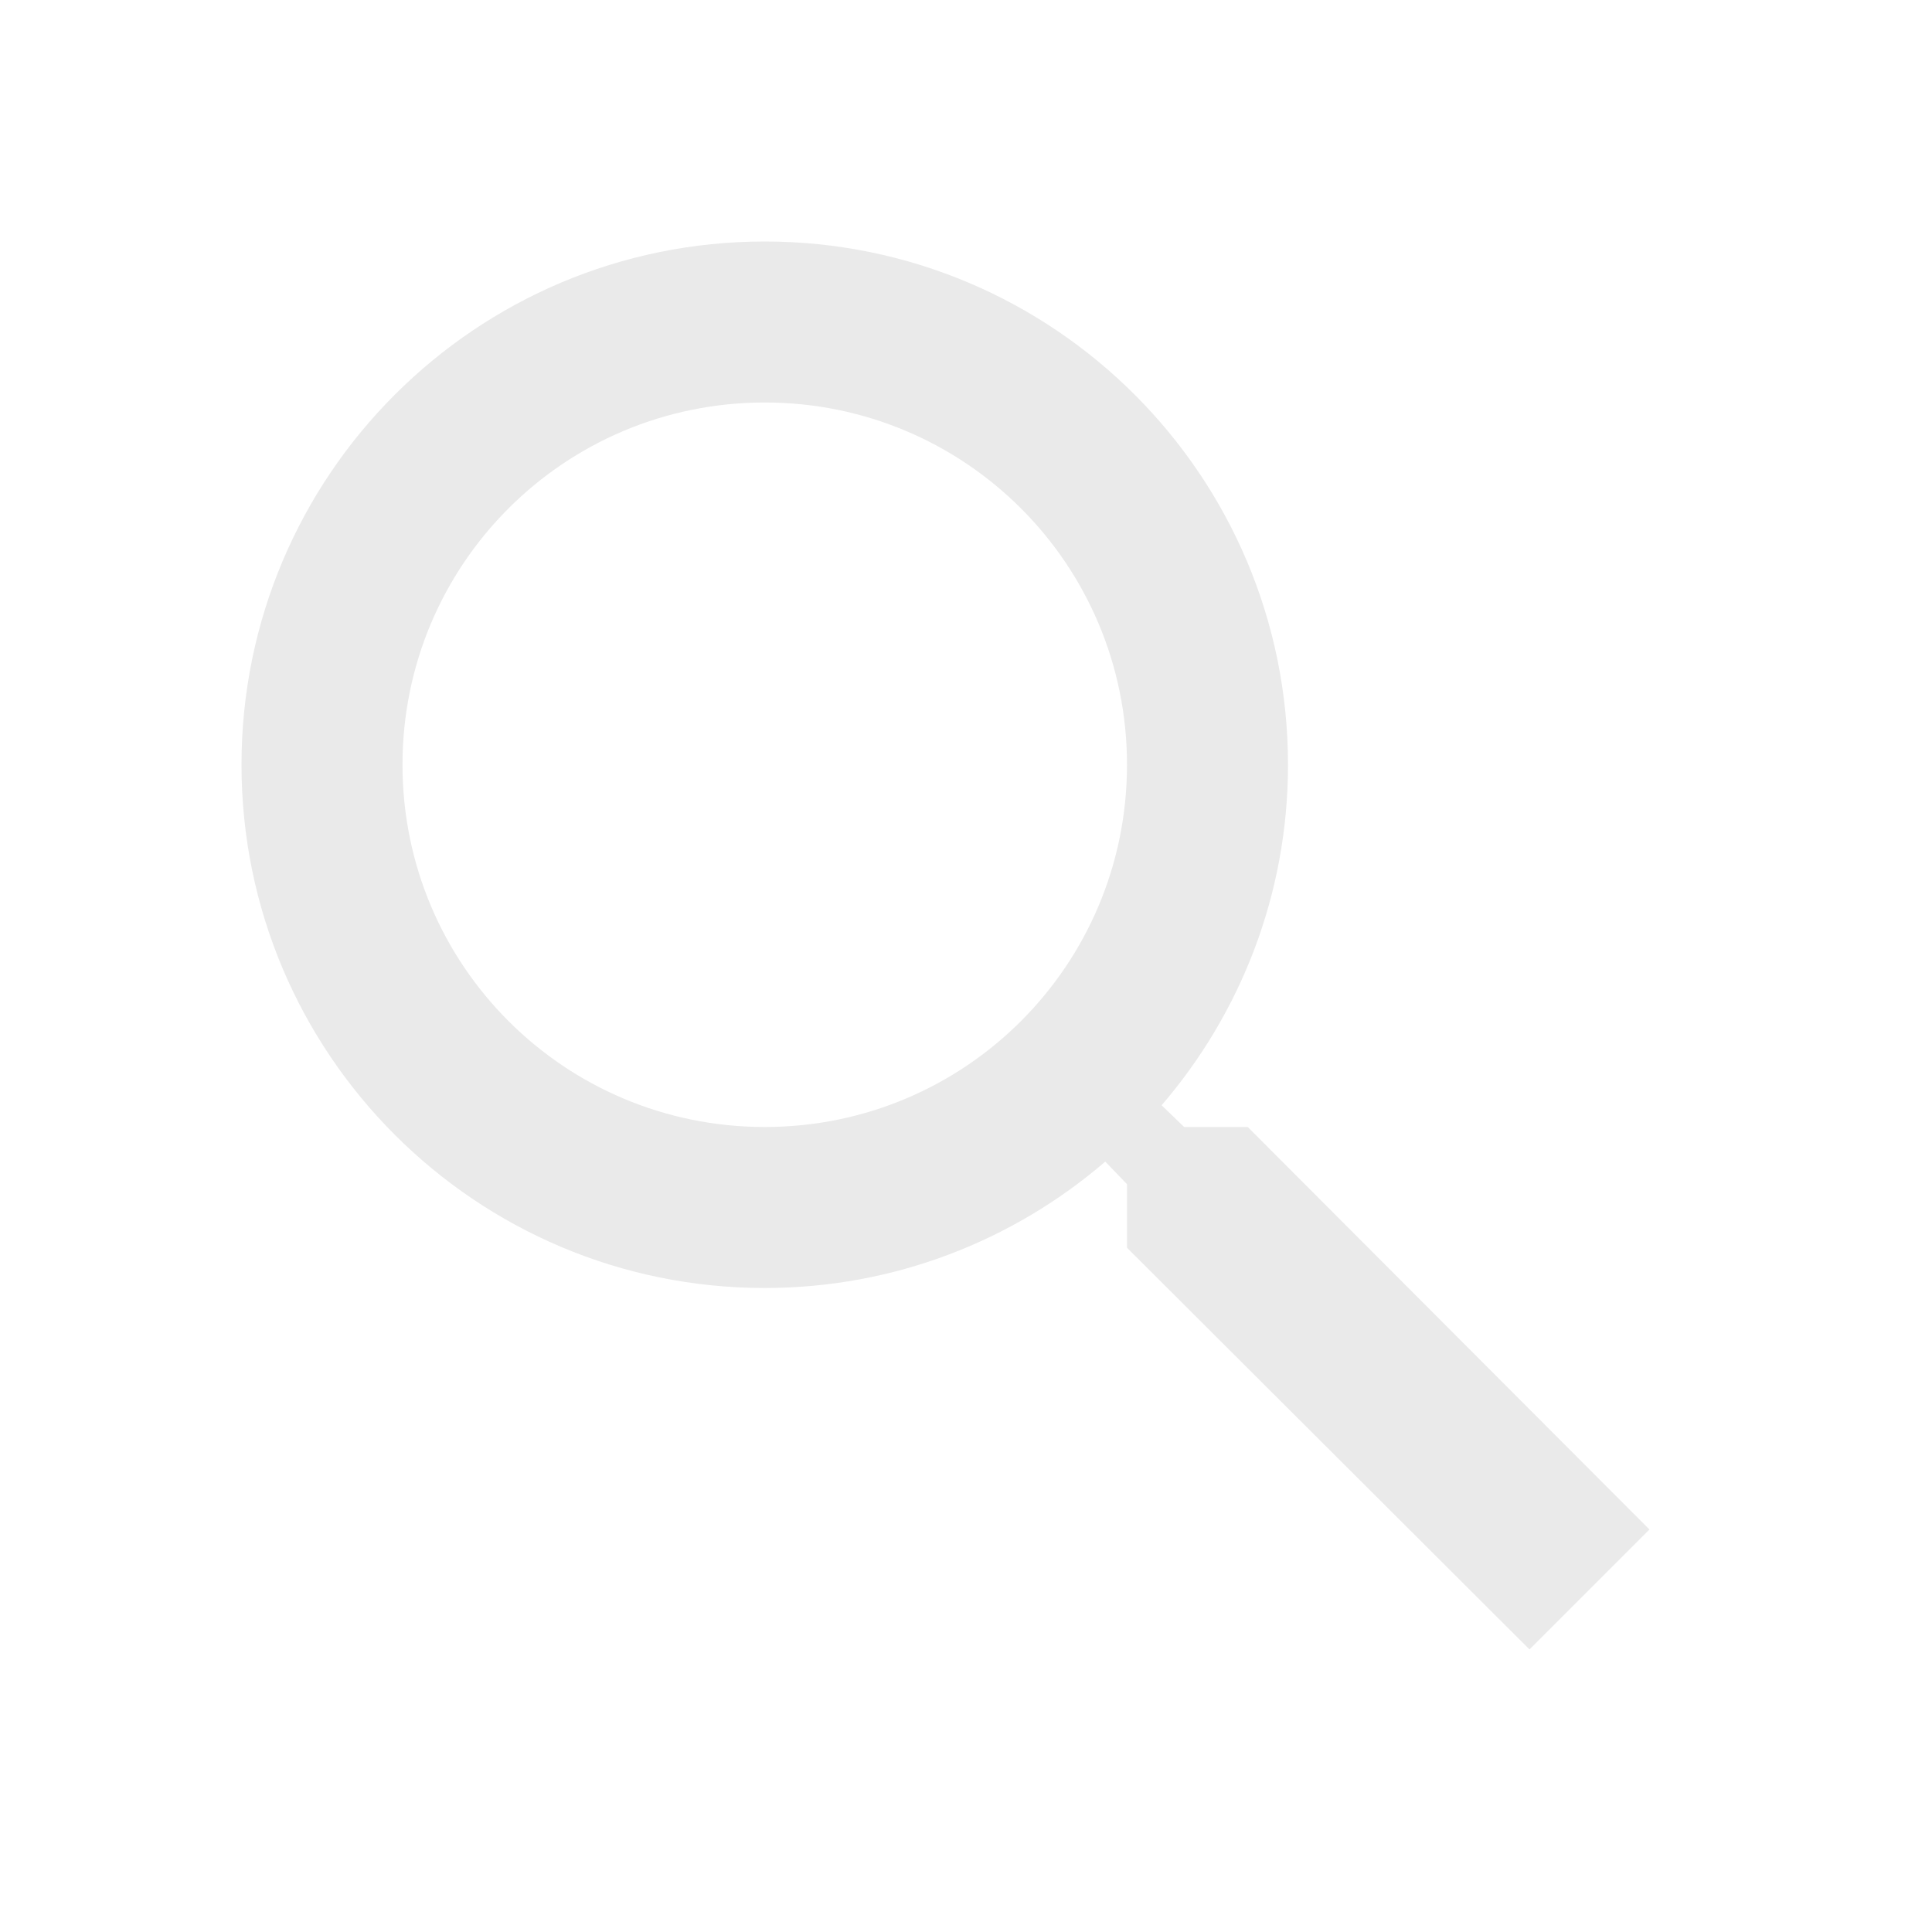
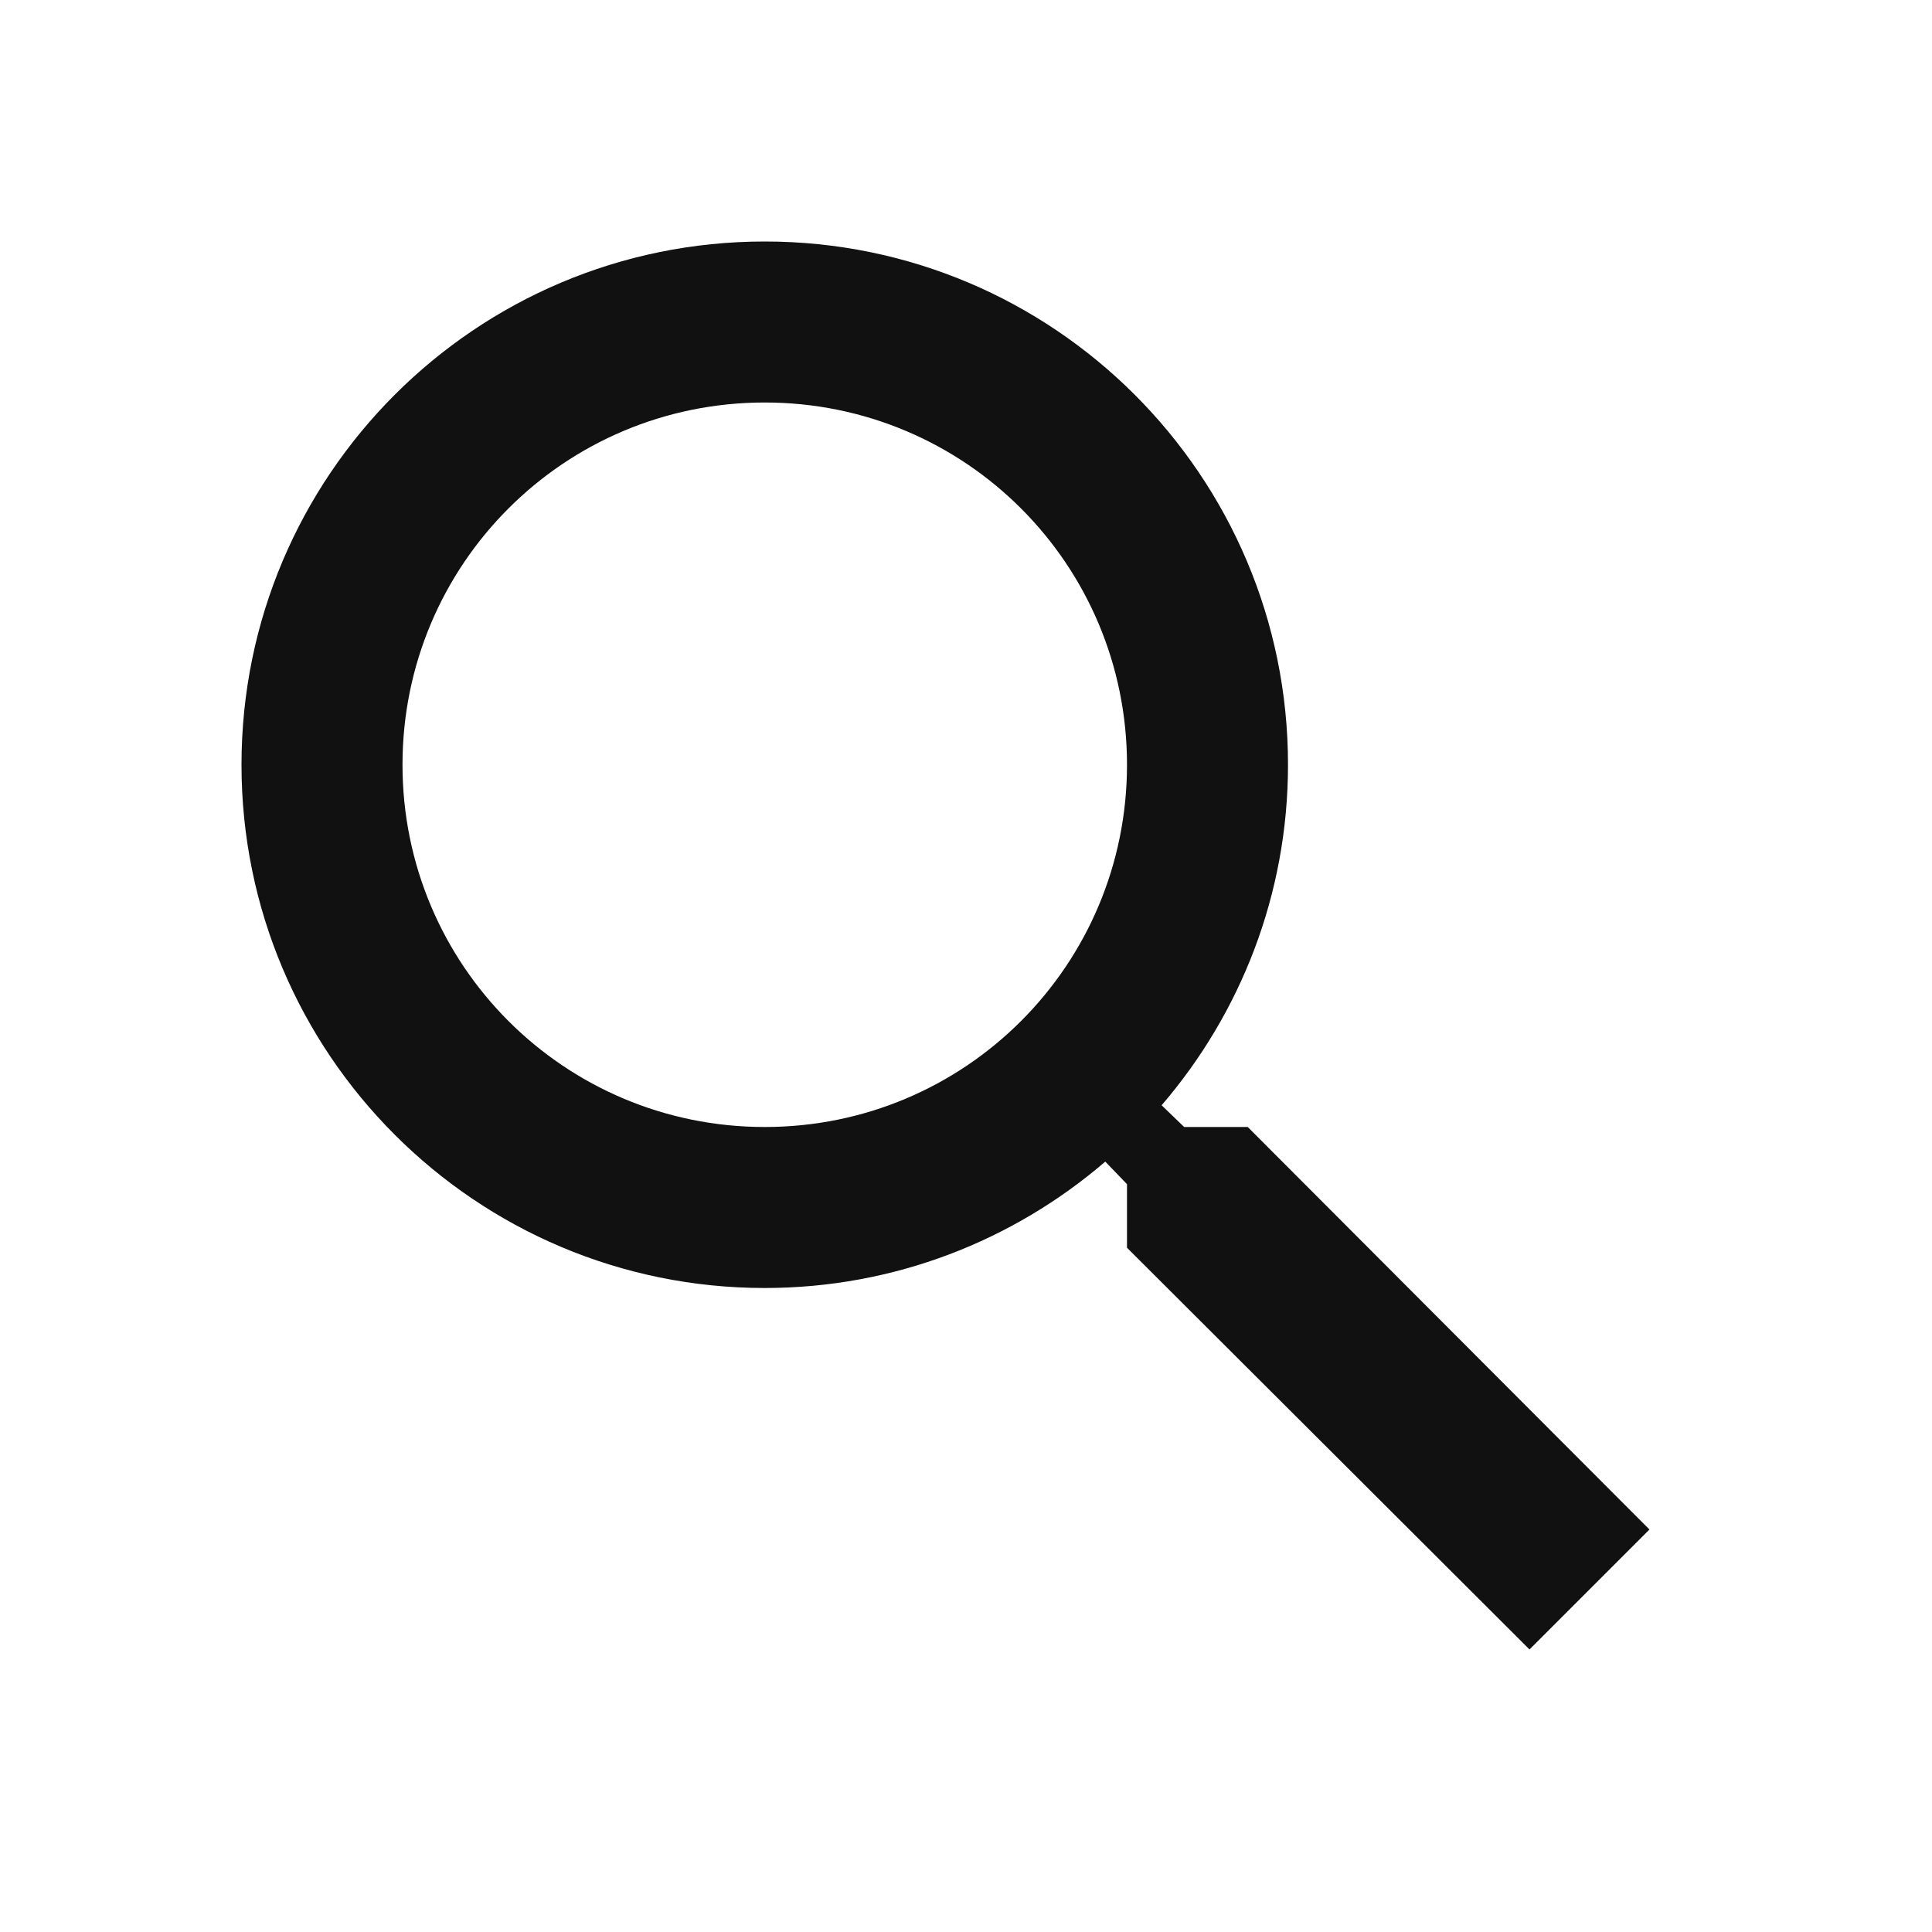
- <svg xmlns="http://www.w3.org/2000/svg" fill="#EAEAEA" height="30" viewBox="0 0 24 24" width="30">
+ <svg xmlns="http://www.w3.org/2000/svg" fill="#111111" height="30" viewBox="0 0 24 24" width="30">
  <path d="M15.5 14h-.79l-.28-.27C15.41 12.59 16 11.11 16 9.5 16 5.91 13.09 3 9.5 3S3 5.91 3 9.5 5.91 16 9.5 16c1.61 0 3.09-.59 4.23-1.57l.27.28v.79l5 4.99L20.49 19l-4.99-5zm-6 0C7.01 14 5 11.99 5 9.5S7.01 5 9.5 5 14 7.01 14 9.5 11.99 14 9.5 14z" />
  <path d="M0 0h24v24H0z" fill="none" />
</svg>
